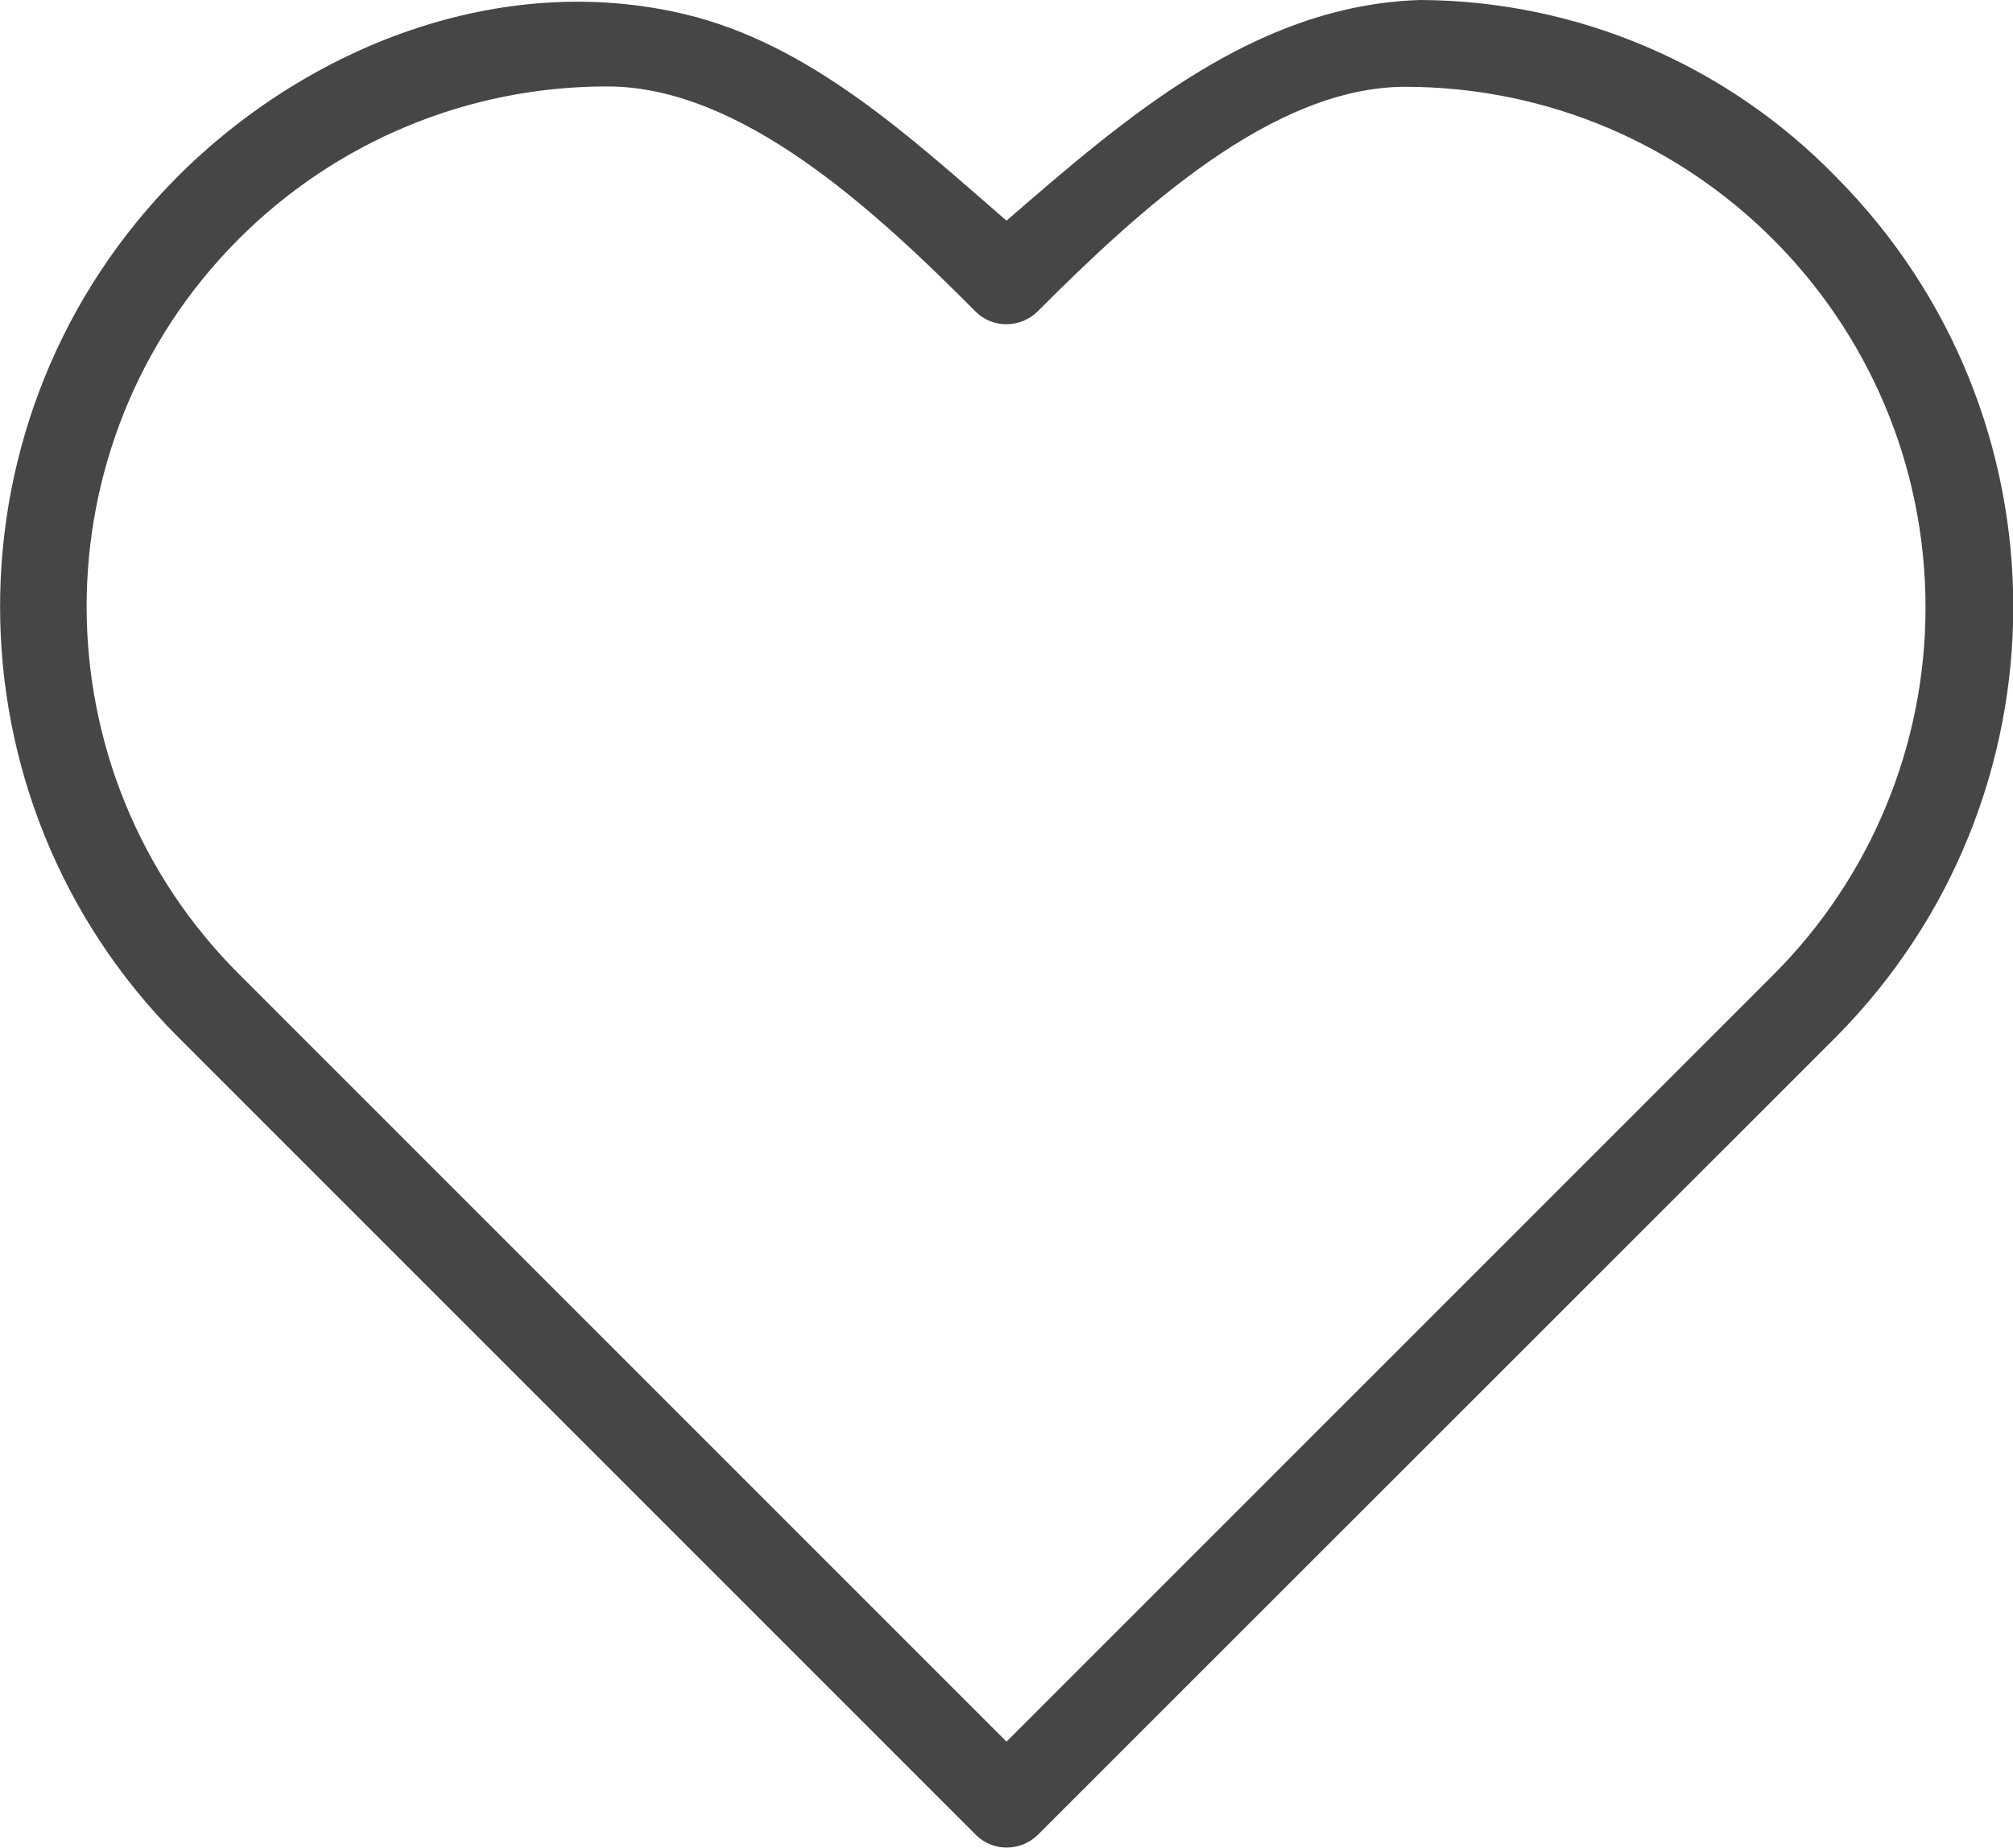
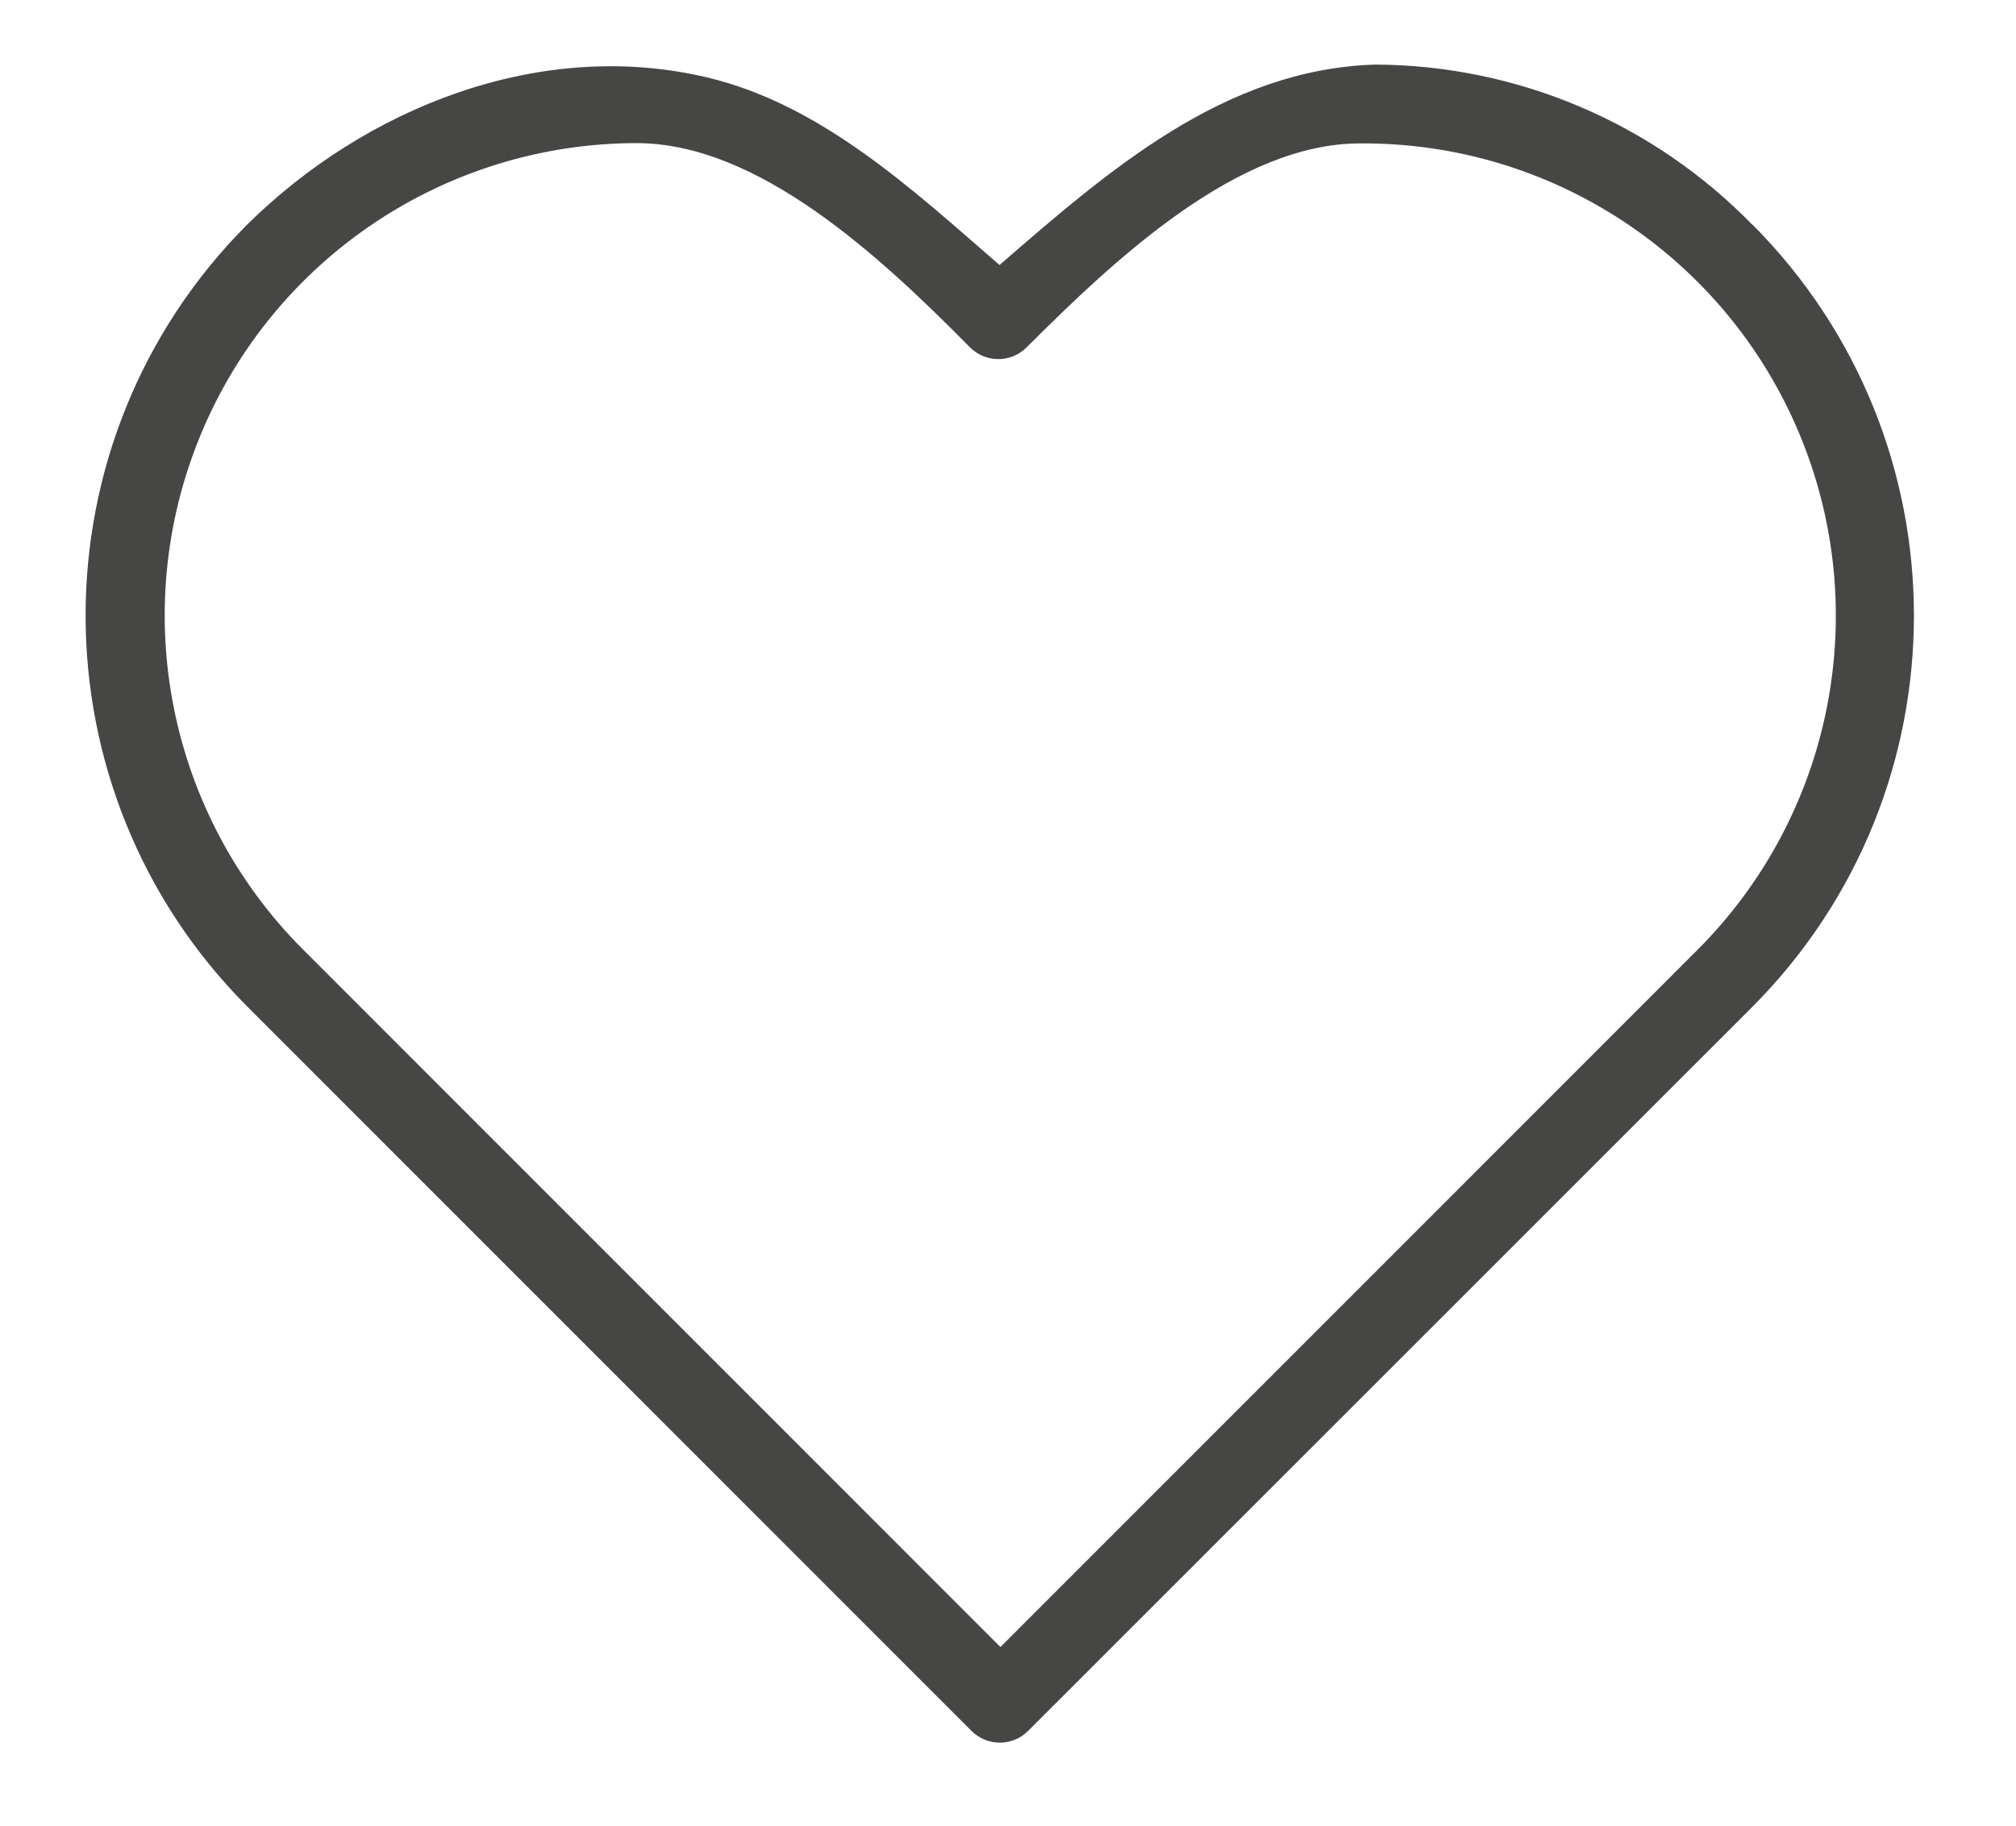
- <svg xmlns="http://www.w3.org/2000/svg" version="1.1" id="Layer_1" x="0px" y="0px" viewBox="0 0 60.3 55.34" style="enable-background:new 0 0 60.3 55.34;" xml:space="preserve">
-   <style type="text/css">
- 	.st0{fill:#464645;}
- </style>
-   <path id="Path_1145" class="st0" d="M54.99,5.29C51.72,1.93,47.24,0.02,42.55,0c-4.97,0.15-8.83,3.52-12.4,6.61  c-2.86-2.48-5.88-5.3-9.66-6.19c-5.5-1.3-11.26,0.96-15.17,4.87c-7.09,7.12-7.09,18.64,0,25.76l23.91,23.91  c0.51,0.51,1.34,0.51,1.86,0l23.91-23.9C62.08,23.92,62.08,12.41,54.99,5.29L54.99,5.29z M53.13,29.19L30.15,52.17L7.17,29.19  C1.08,23.12,1.07,13.26,7.14,7.17c2.93-2.94,6.91-4.59,11.06-4.58c4,0,8,3.7,11.02,6.74c0.51,0.51,1.34,0.51,1.86,0  C34.11,6.3,38.11,2.6,42.1,2.6c8.61,0.01,15.58,6.99,15.58,15.6C57.68,22.32,56.04,26.28,53.13,29.19L53.13,29.19z" />
-   <g>
- </g>
-   <g>
- </g>
-   <g>
- </g>
-   <g>
- </g>
-   <g>
- </g>
-   <g>
- </g>
+ <svg xmlns="http://www.w3.org/2000/svg" id="Layer_1" data-name="Layer 1" width="66.5" height="60.21" viewBox="0 0 66.5 60.21">
+   <defs>
+     <style>.cls-1{fill:#464645;}</style>
+   </defs>
+   <path id="Path_1145" data-name="Path 1145" class="cls-1" d="M57.81,7.42A17.46,17.46,0,0,0,45.37,2.13c-5,.15-8.83,3.52-12.4,6.61-2.86-2.48-5.88-5.3-9.66-6.19-5.5-1.3-11.26,1-15.17,4.87a18.26,18.26,0,0,0,0,25.76L32.05,57.09a1.32,1.32,0,0,0,1.86,0l23.91-23.9a18.28,18.28,0,0,0,0-25.77ZM56,31.32l-23,23-23-23A15.58,15.58,0,0,1,21,4.72c4,0,8,3.7,11,6.74a1.32,1.32,0,0,0,1.86,0c3-3,7-6.73,11-6.73A15.58,15.58,0,0,1,56,31.32Z" />
</svg>
